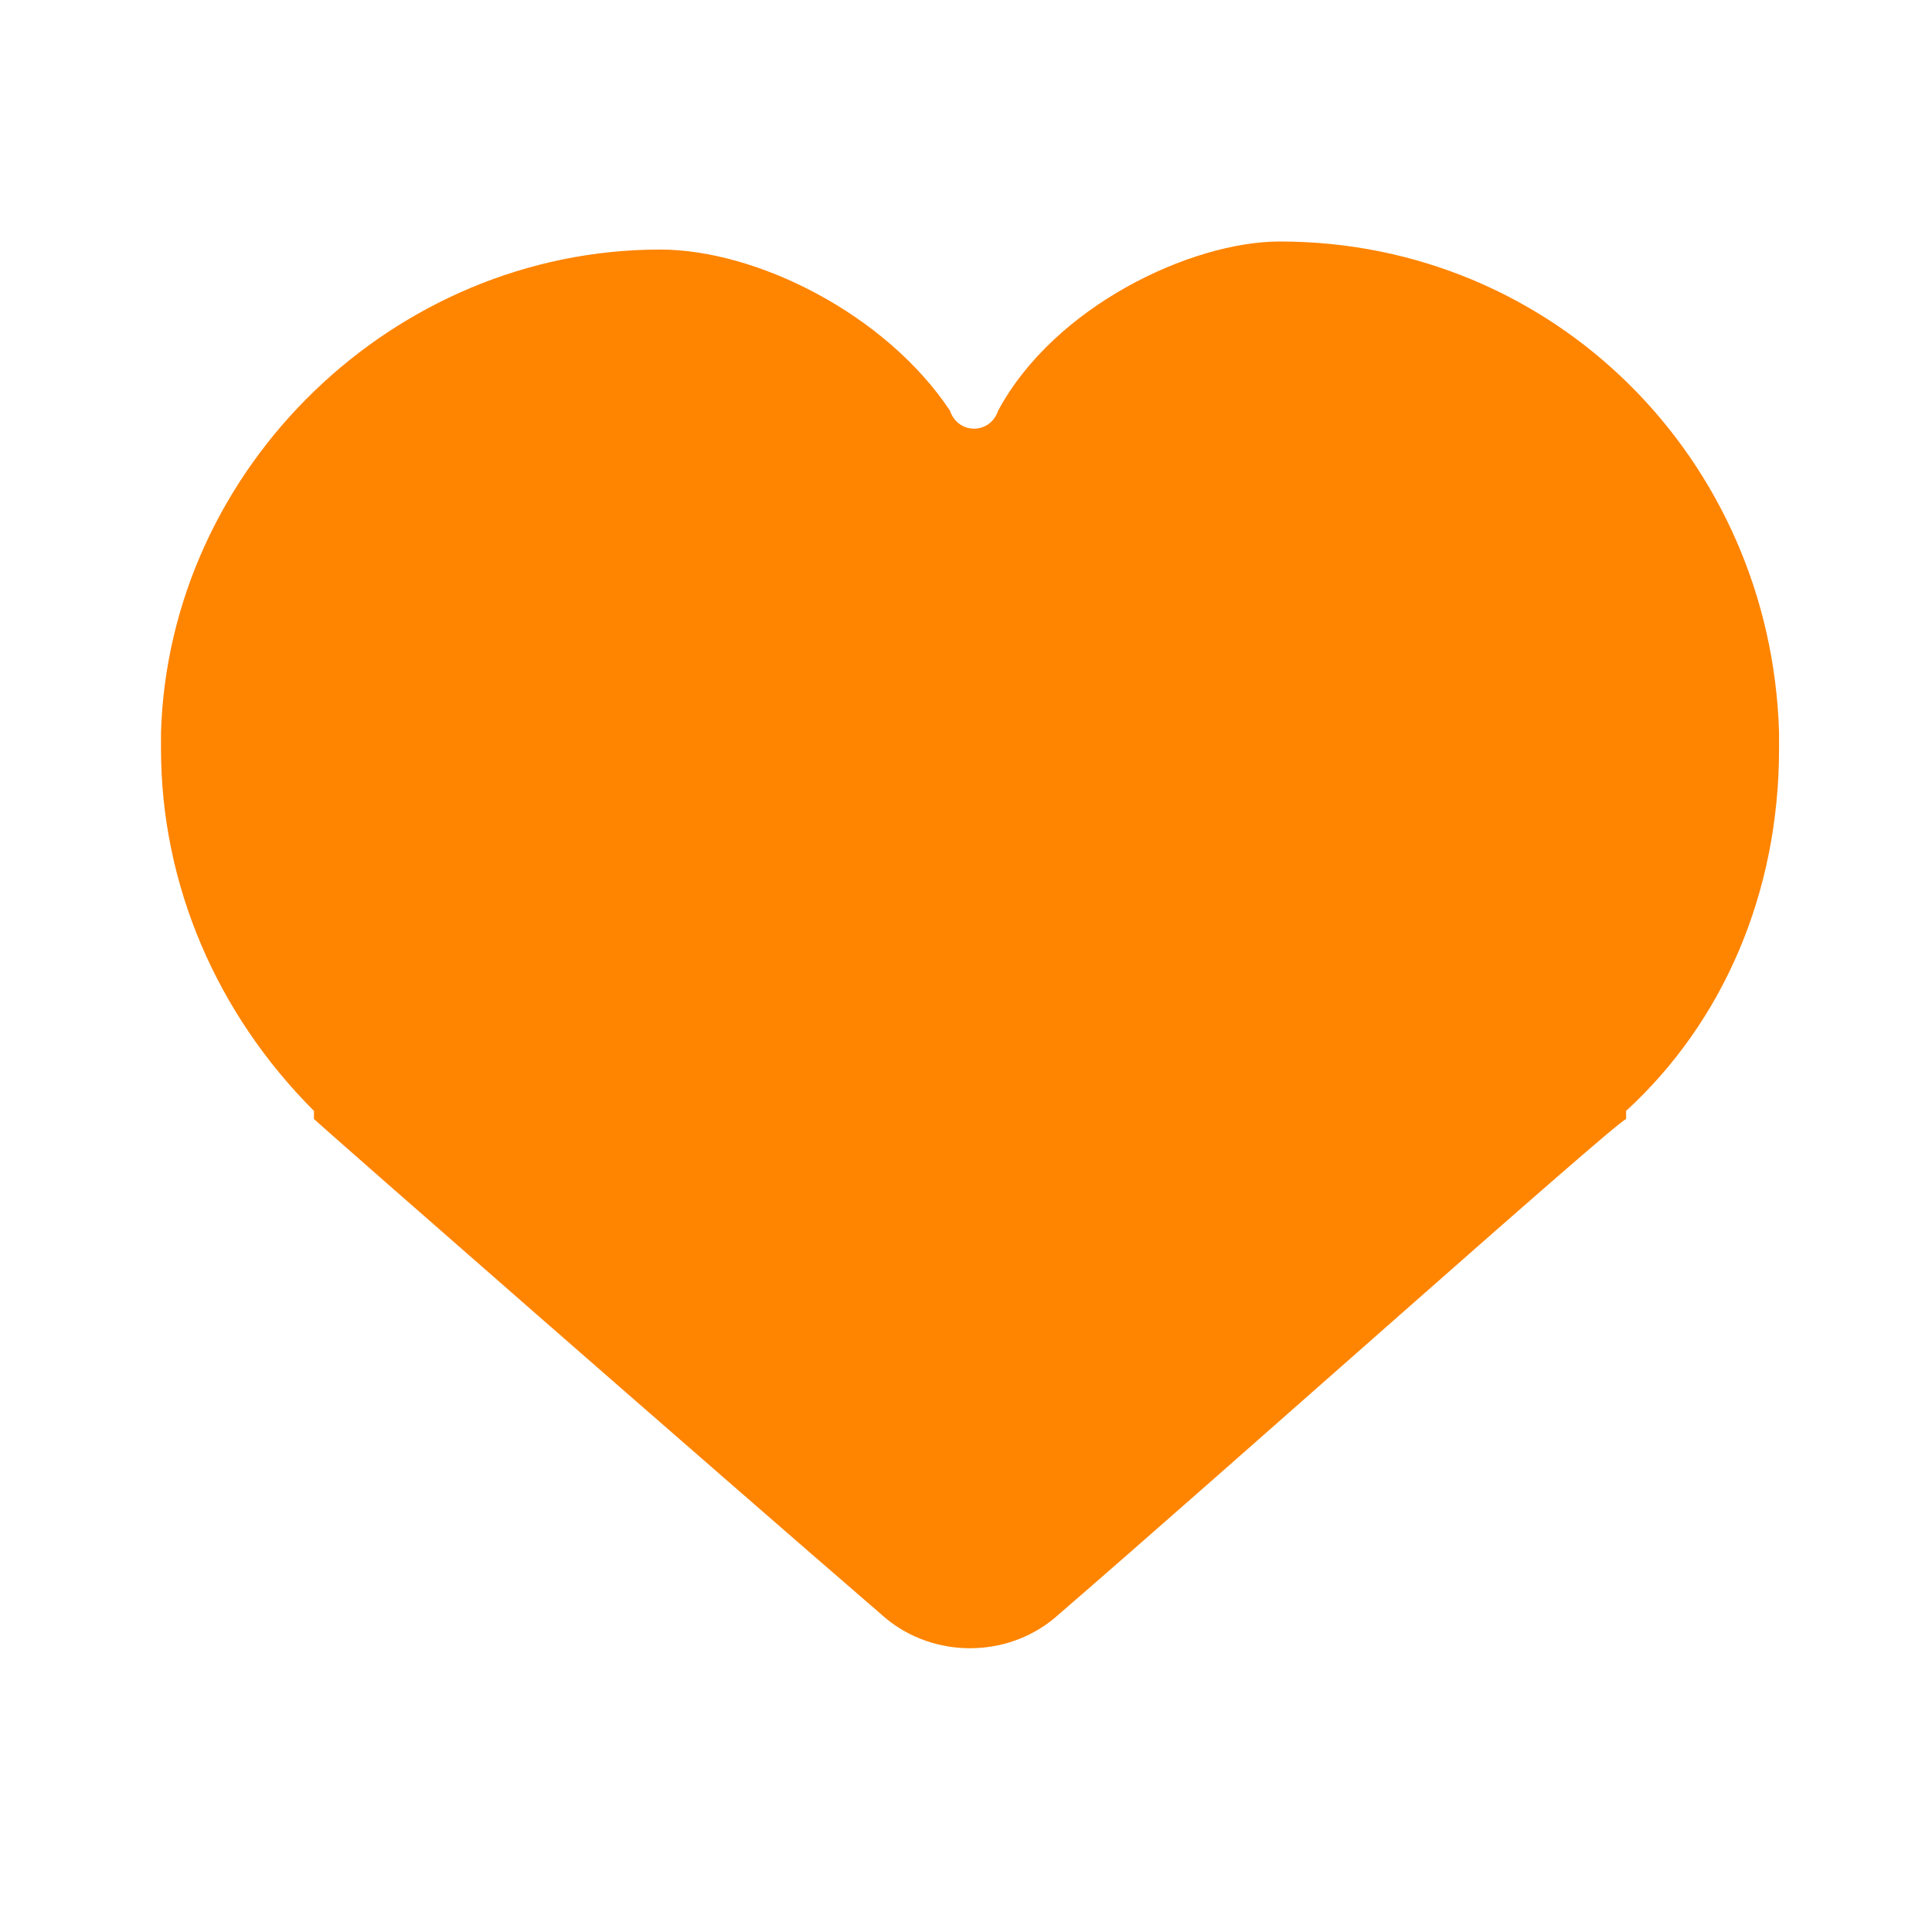
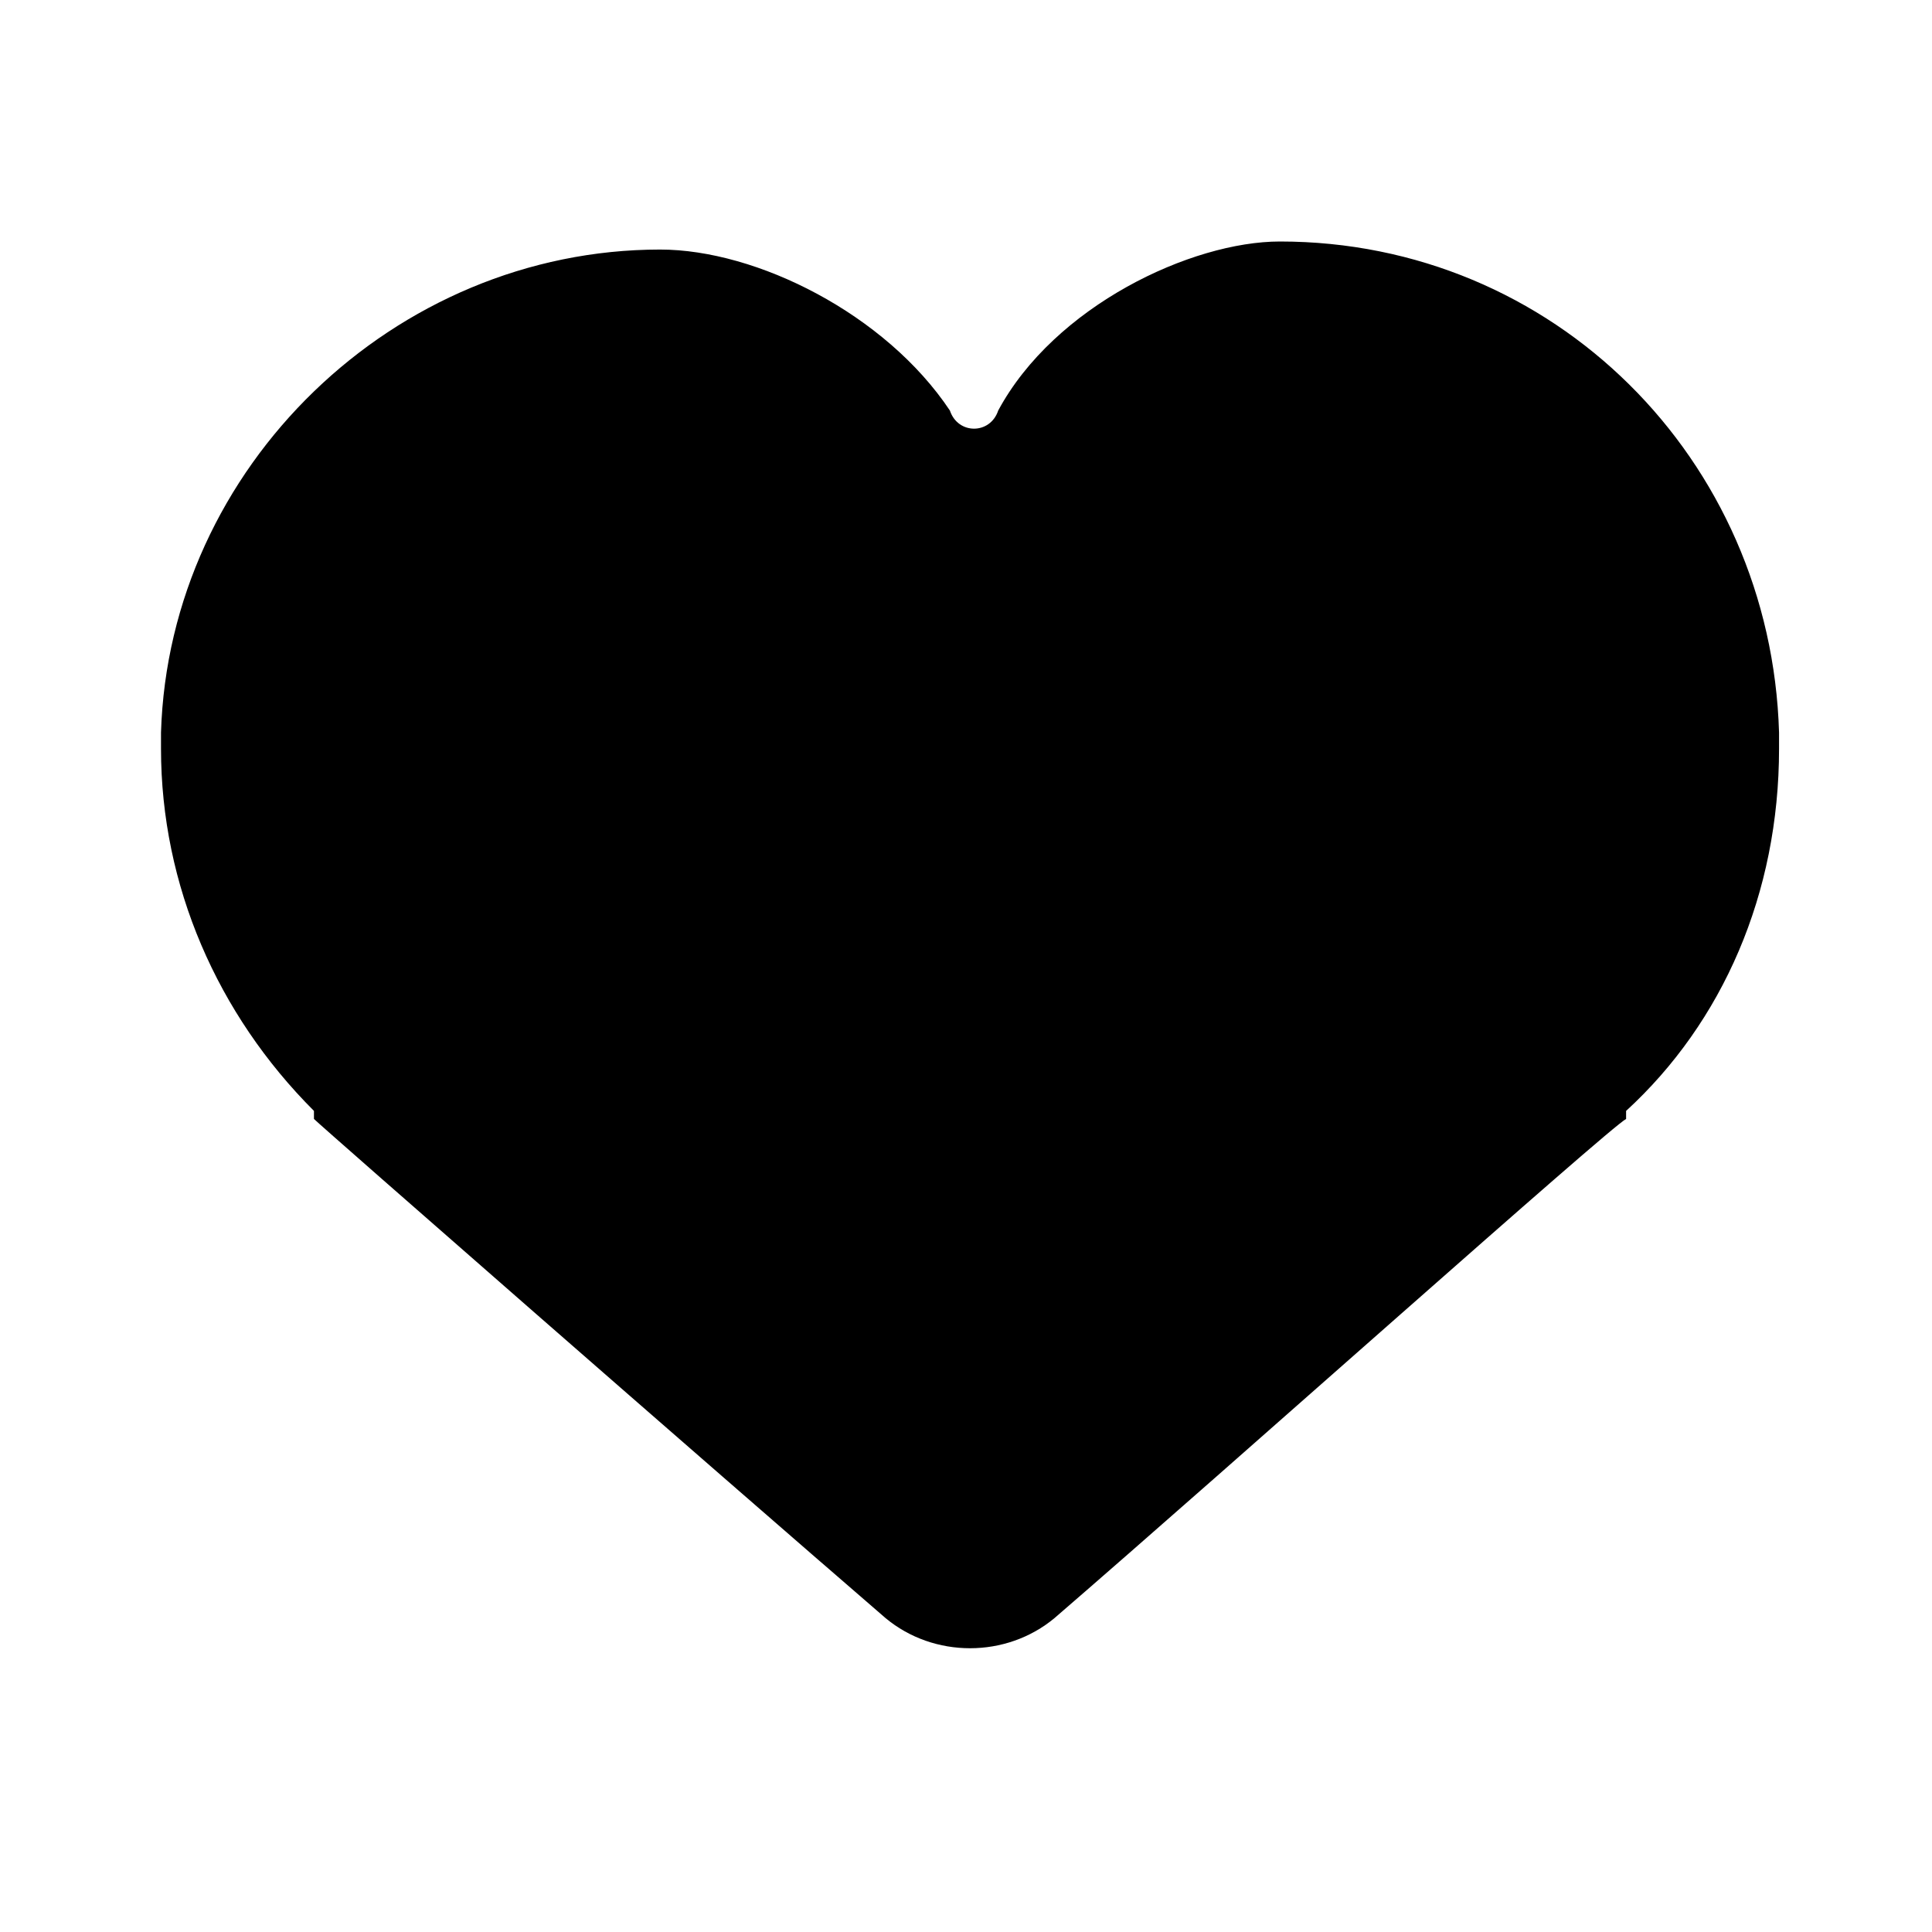
- <svg xmlns="http://www.w3.org/2000/svg" width="24" height="24" viewBox="0 0 24 24" fill="none">
-   <path d="M22.1 9.1C22 5.7 19.3 3 15.9 3C14.8 3 13.1 3.8 12.4 5.1C12.3 5.4 11.9 5.4 11.8 5.1C11 3.9 9.4 3.1 8.2 3.1C4.9 3.1 2.1 5.8 2 9.1V9.3C2 11 2.7 12.6 3.9 13.8C3.9 13.8 3.9 13.8 3.9 13.9C4 14 8.8 18.2 11 20.1C11.6 20.6 12.5 20.6 13.1 20.1C15.3 18.2 20 14 20.2 13.9C20.2 13.9 20.2 13.9 20.2 13.8C21.4 12.7 22.1 11.1 22.1 9.3V9.1Z" fill="#FF8400" />
+ <svg xmlns="http://www.w3.org/2000/svg" viewBox="0 0 24 24" fill="current">
+   <path d="M22.1 9.1C22 5.7 19.3 3 15.9 3C14.8 3 13.1 3.8 12.4 5.1C12.3 5.4 11.9 5.4 11.8 5.1C11 3.9 9.4 3.1 8.2 3.1C4.9 3.1 2.1 5.8 2 9.1V9.3C2 11 2.7 12.6 3.9 13.8C3.9 13.8 3.9 13.8 3.9 13.9C4 14 8.8 18.2 11 20.1C11.6 20.6 12.5 20.6 13.1 20.1C15.3 18.2 20 14 20.2 13.9C20.2 13.9 20.2 13.9 20.2 13.8C21.4 12.7 22.1 11.1 22.1 9.3V9.1Z" fill="current" />
</svg>
